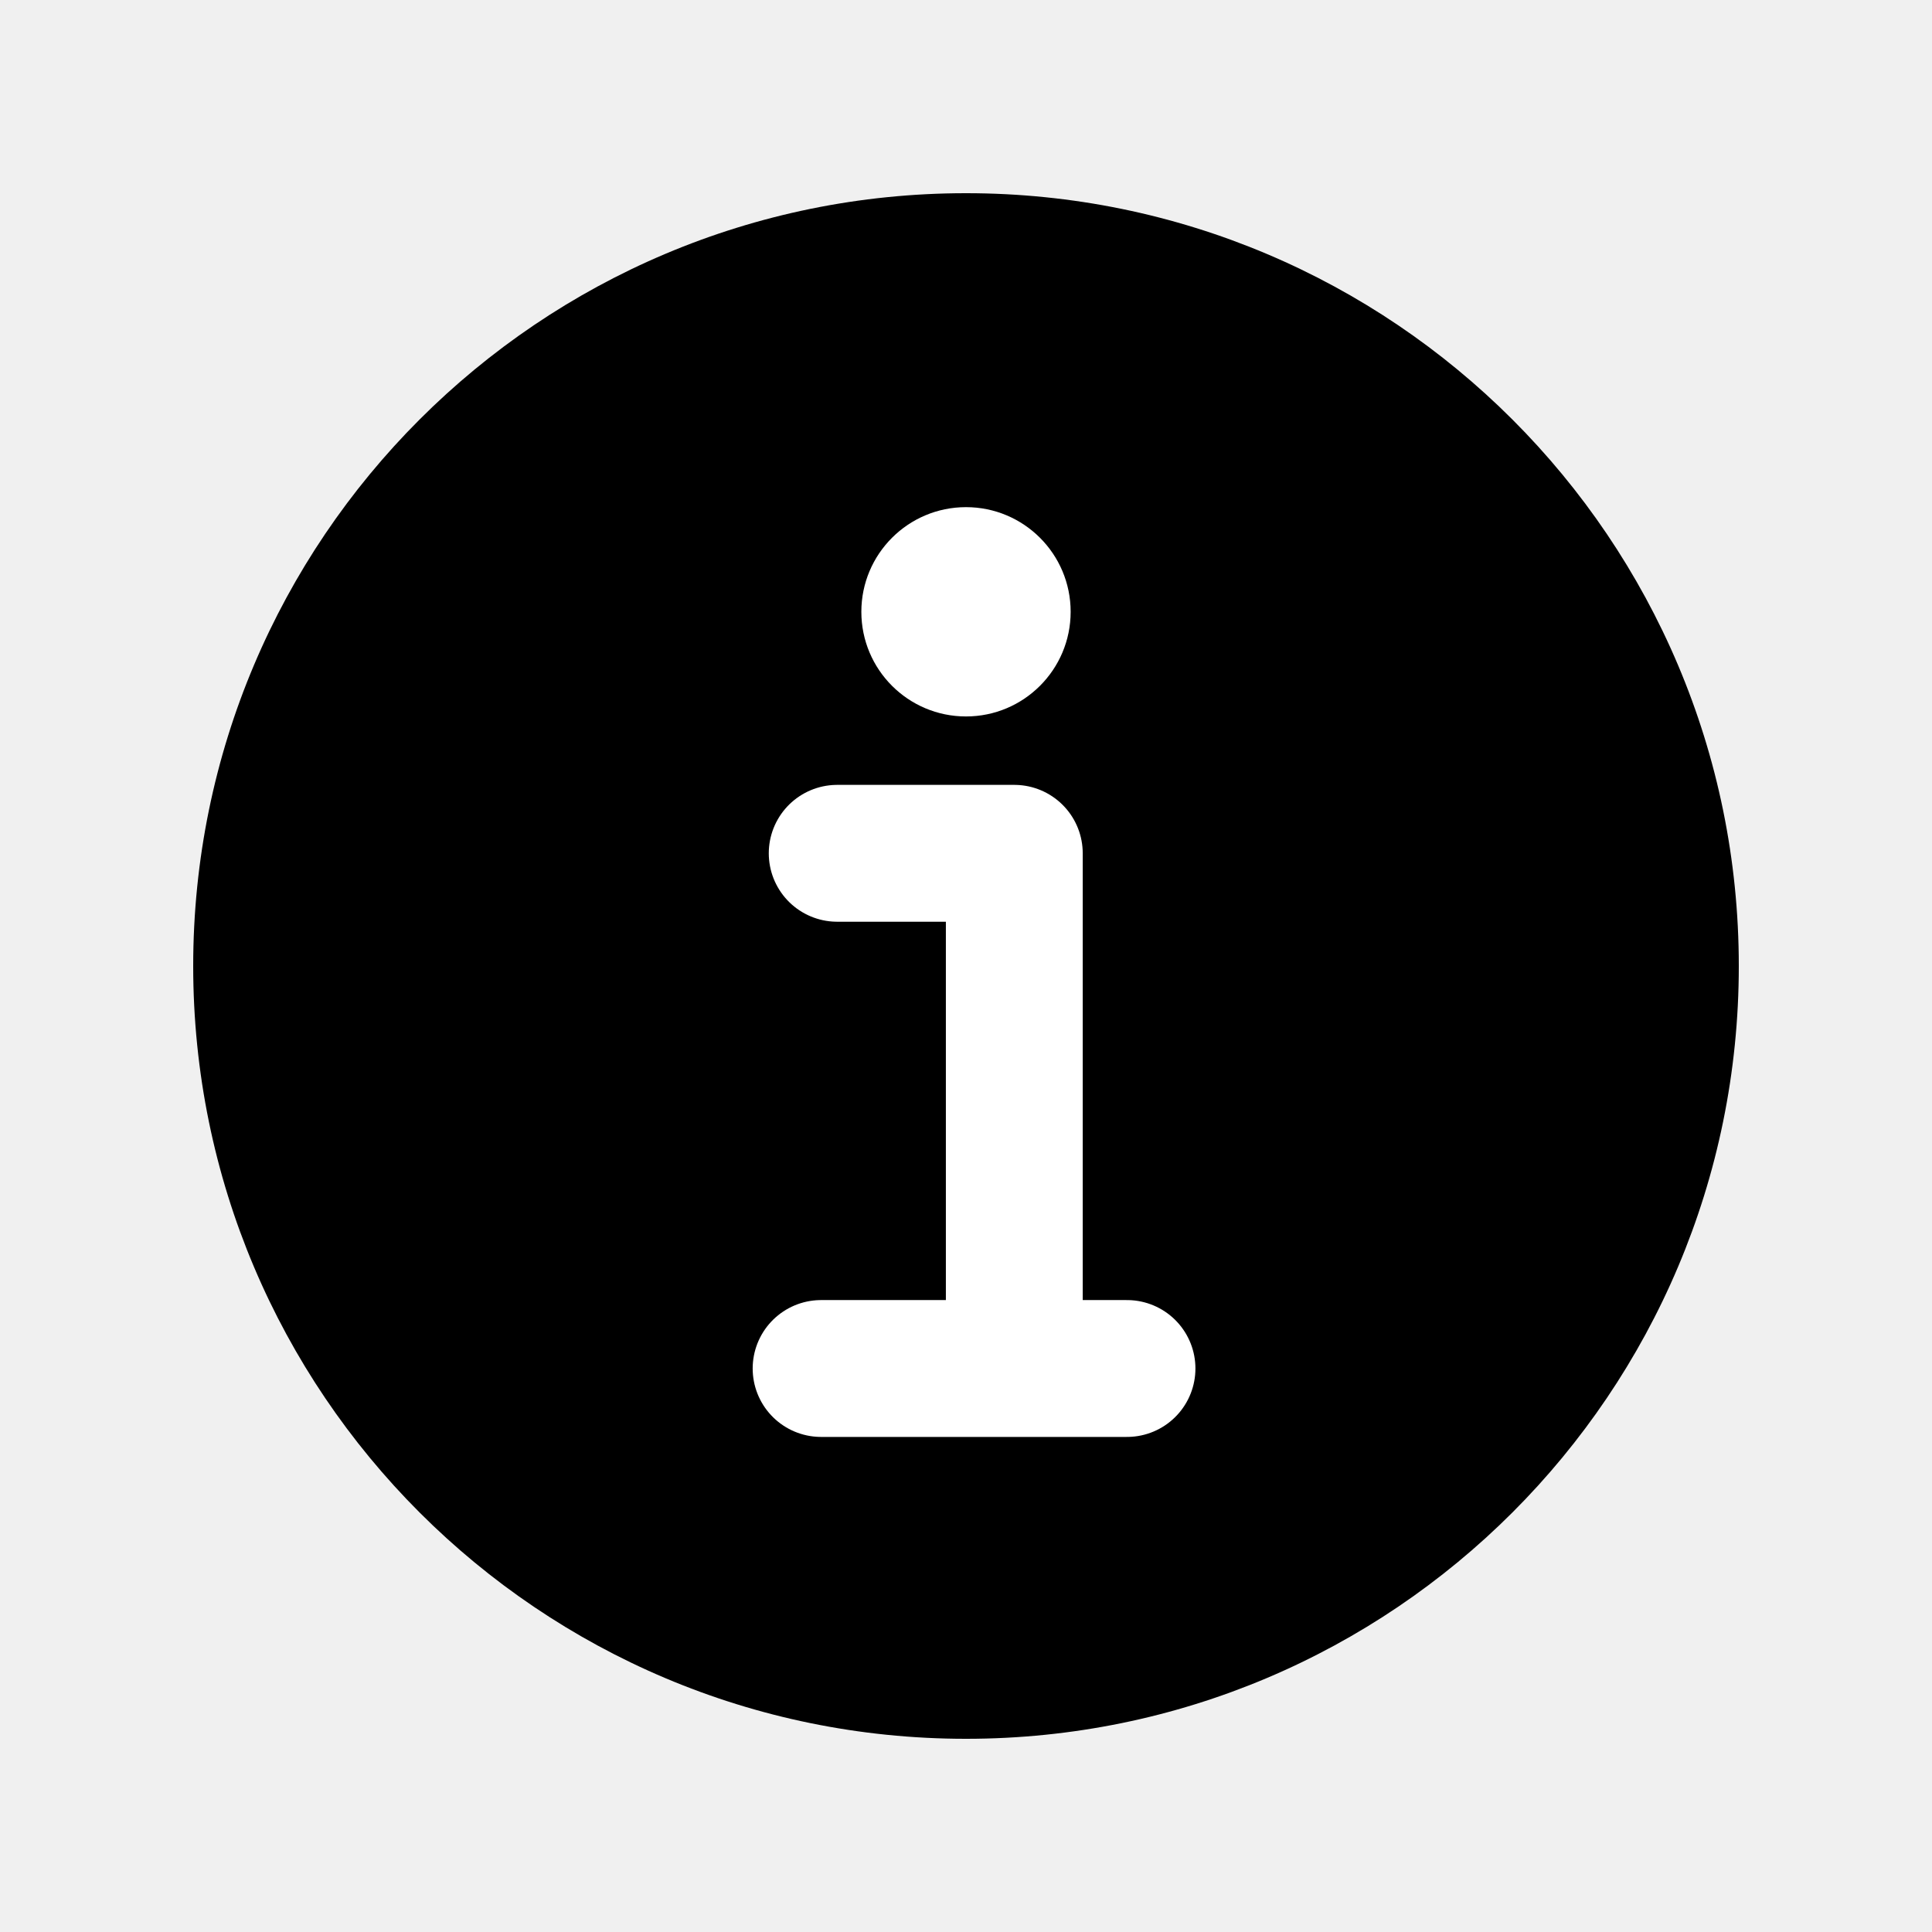
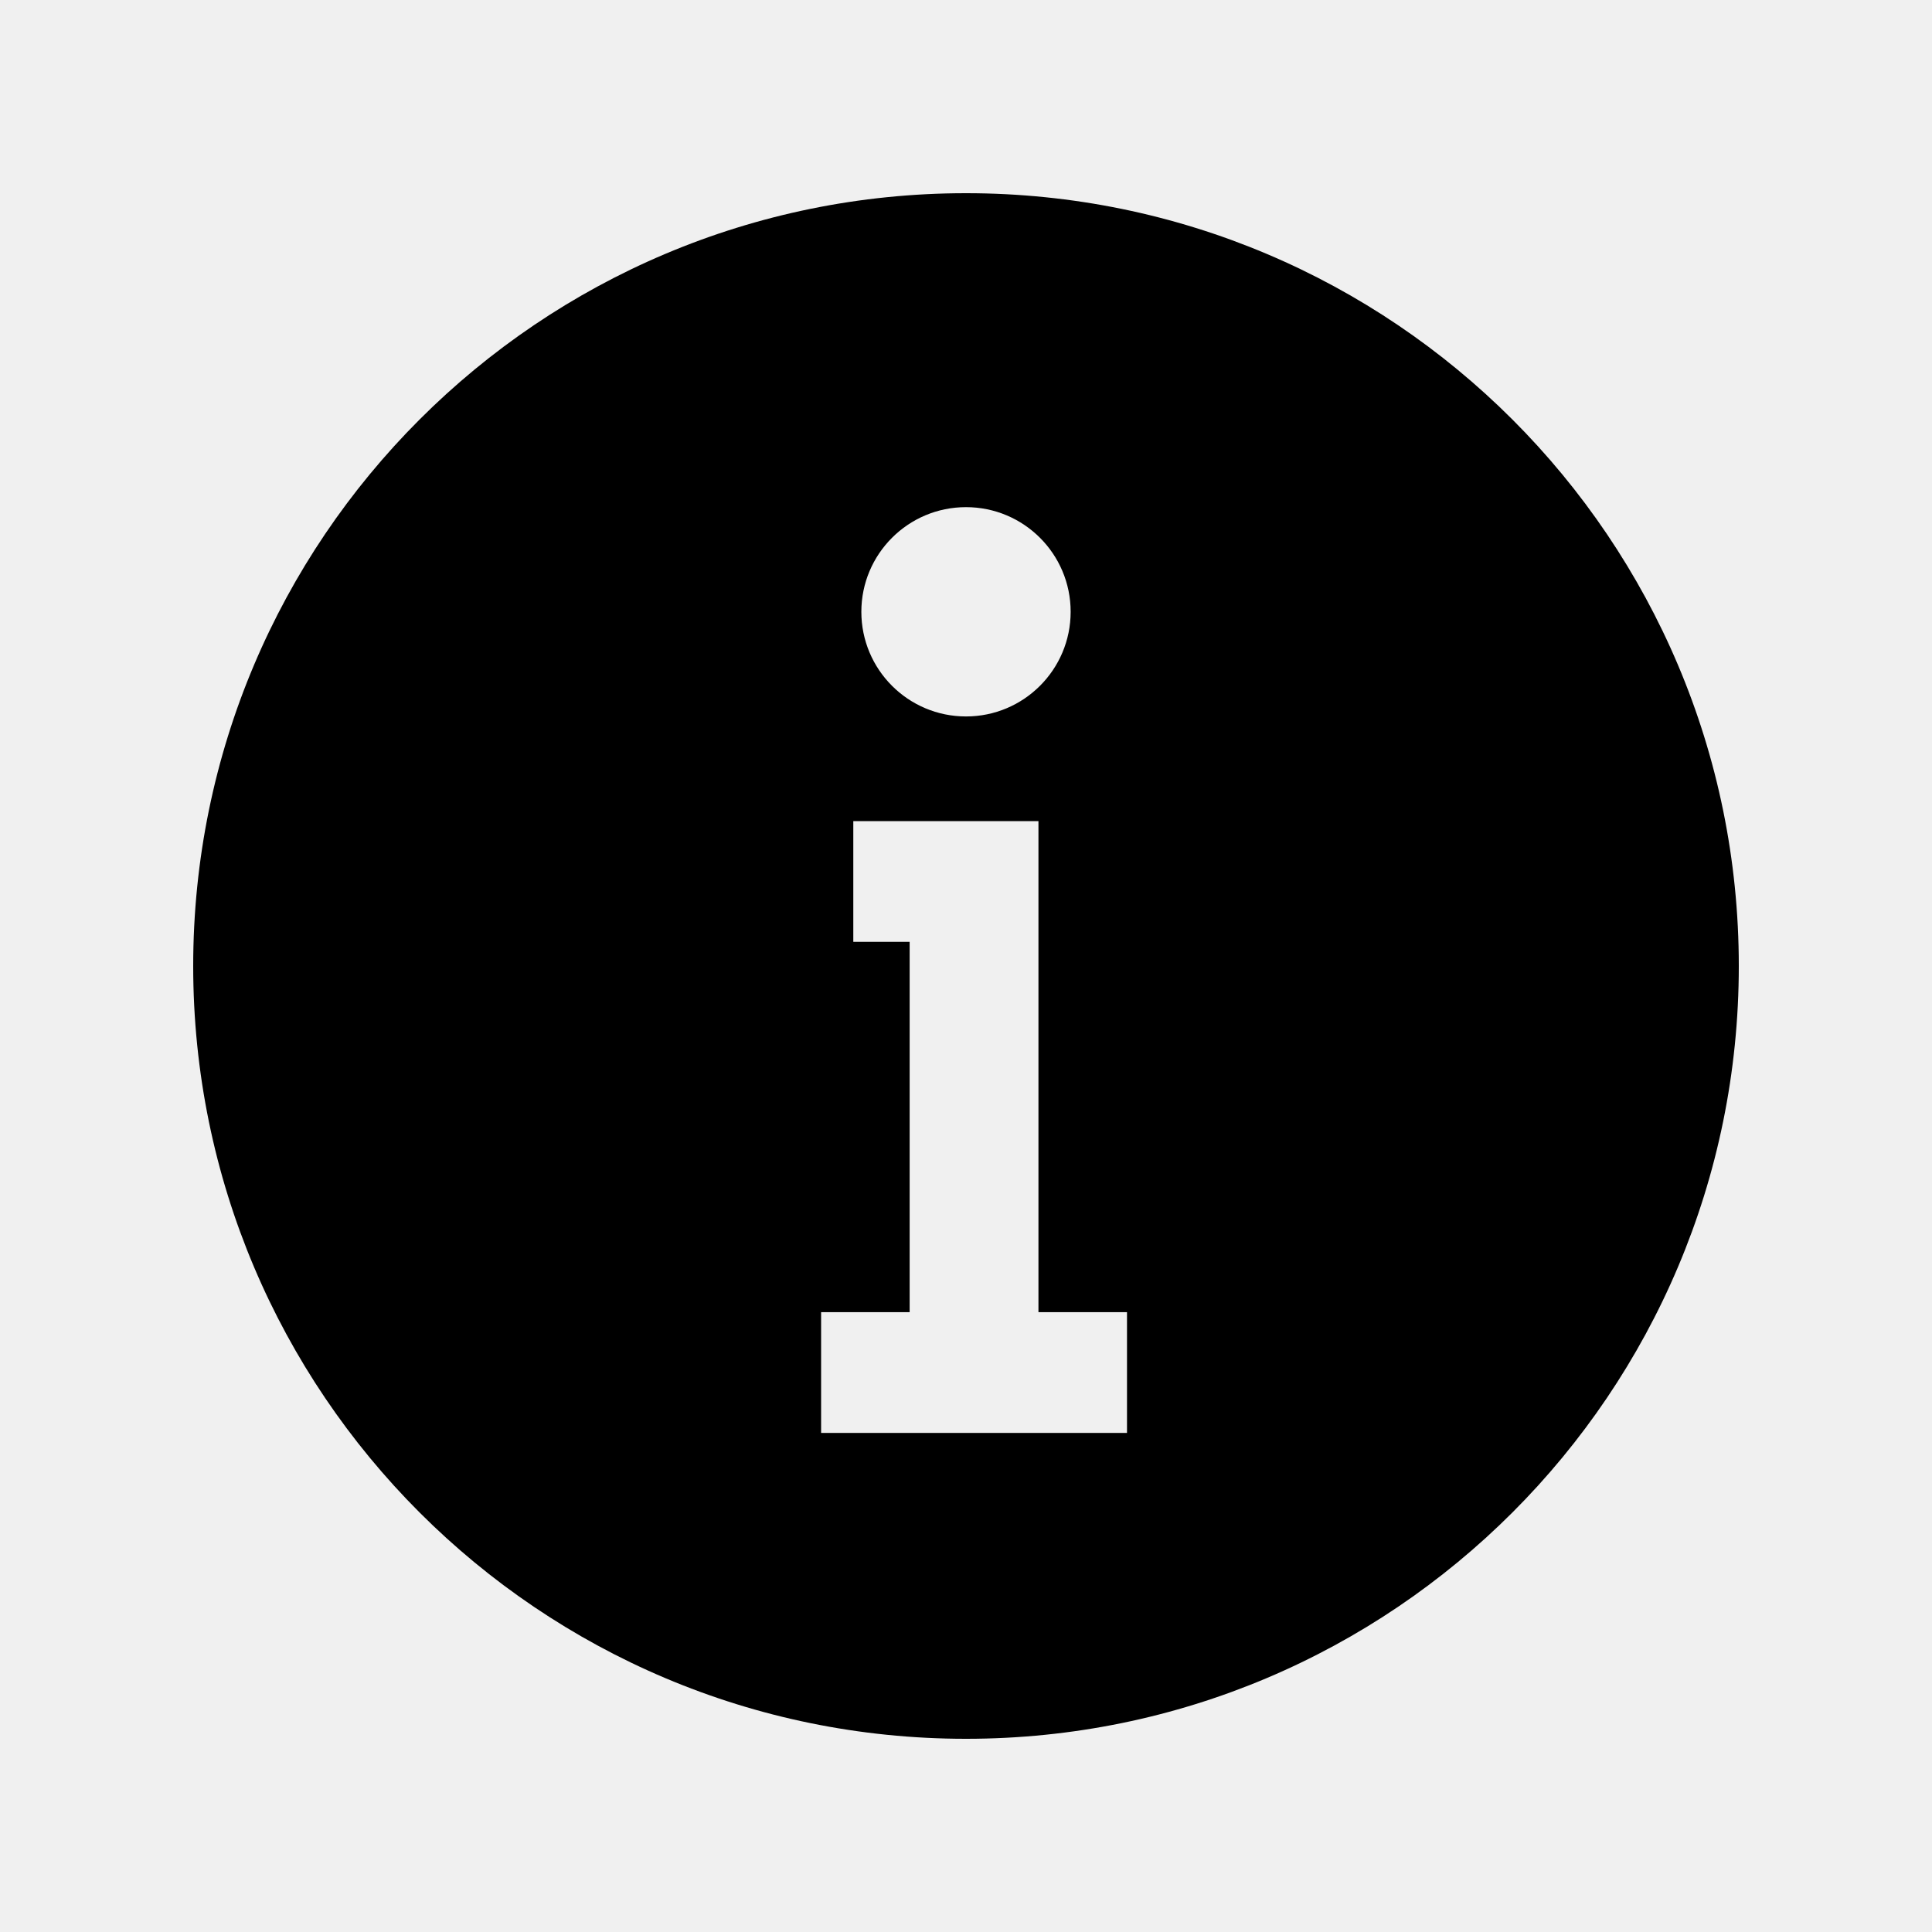
<svg xmlns="http://www.w3.org/2000/svg" viewBox="0 0 24 24">
-   <circle cx="12" cy="12" r="9.6" fill="#000" />
-   <circle cx="12" cy="7.6" r="1.3" fill="#fff" />
-   <path d="M10.4 10.6 H12.6 V16.8 M10.2 17 H14" stroke="#fff" stroke-width="1.7" stroke-linecap="round" stroke-linejoin="round" fill="none" />
+   <path fill-rule="evenodd" fill="#000" d="M2.4 12 A9.6 9.6 0 1 0 21.6 12 A9.6 9.6 0 1 0 2.4 12 Z M10.7 7.6 A1.3 1.3 0 1 0 13.3 7.6 A1.3 1.3 0 1 0 10.7 7.6 Z M10.6 10.2 H12.9 V16.3 H14 V17.8 H10.2 V16.3 H11.3 V11.7 H10.6 Z" />
</svg>
